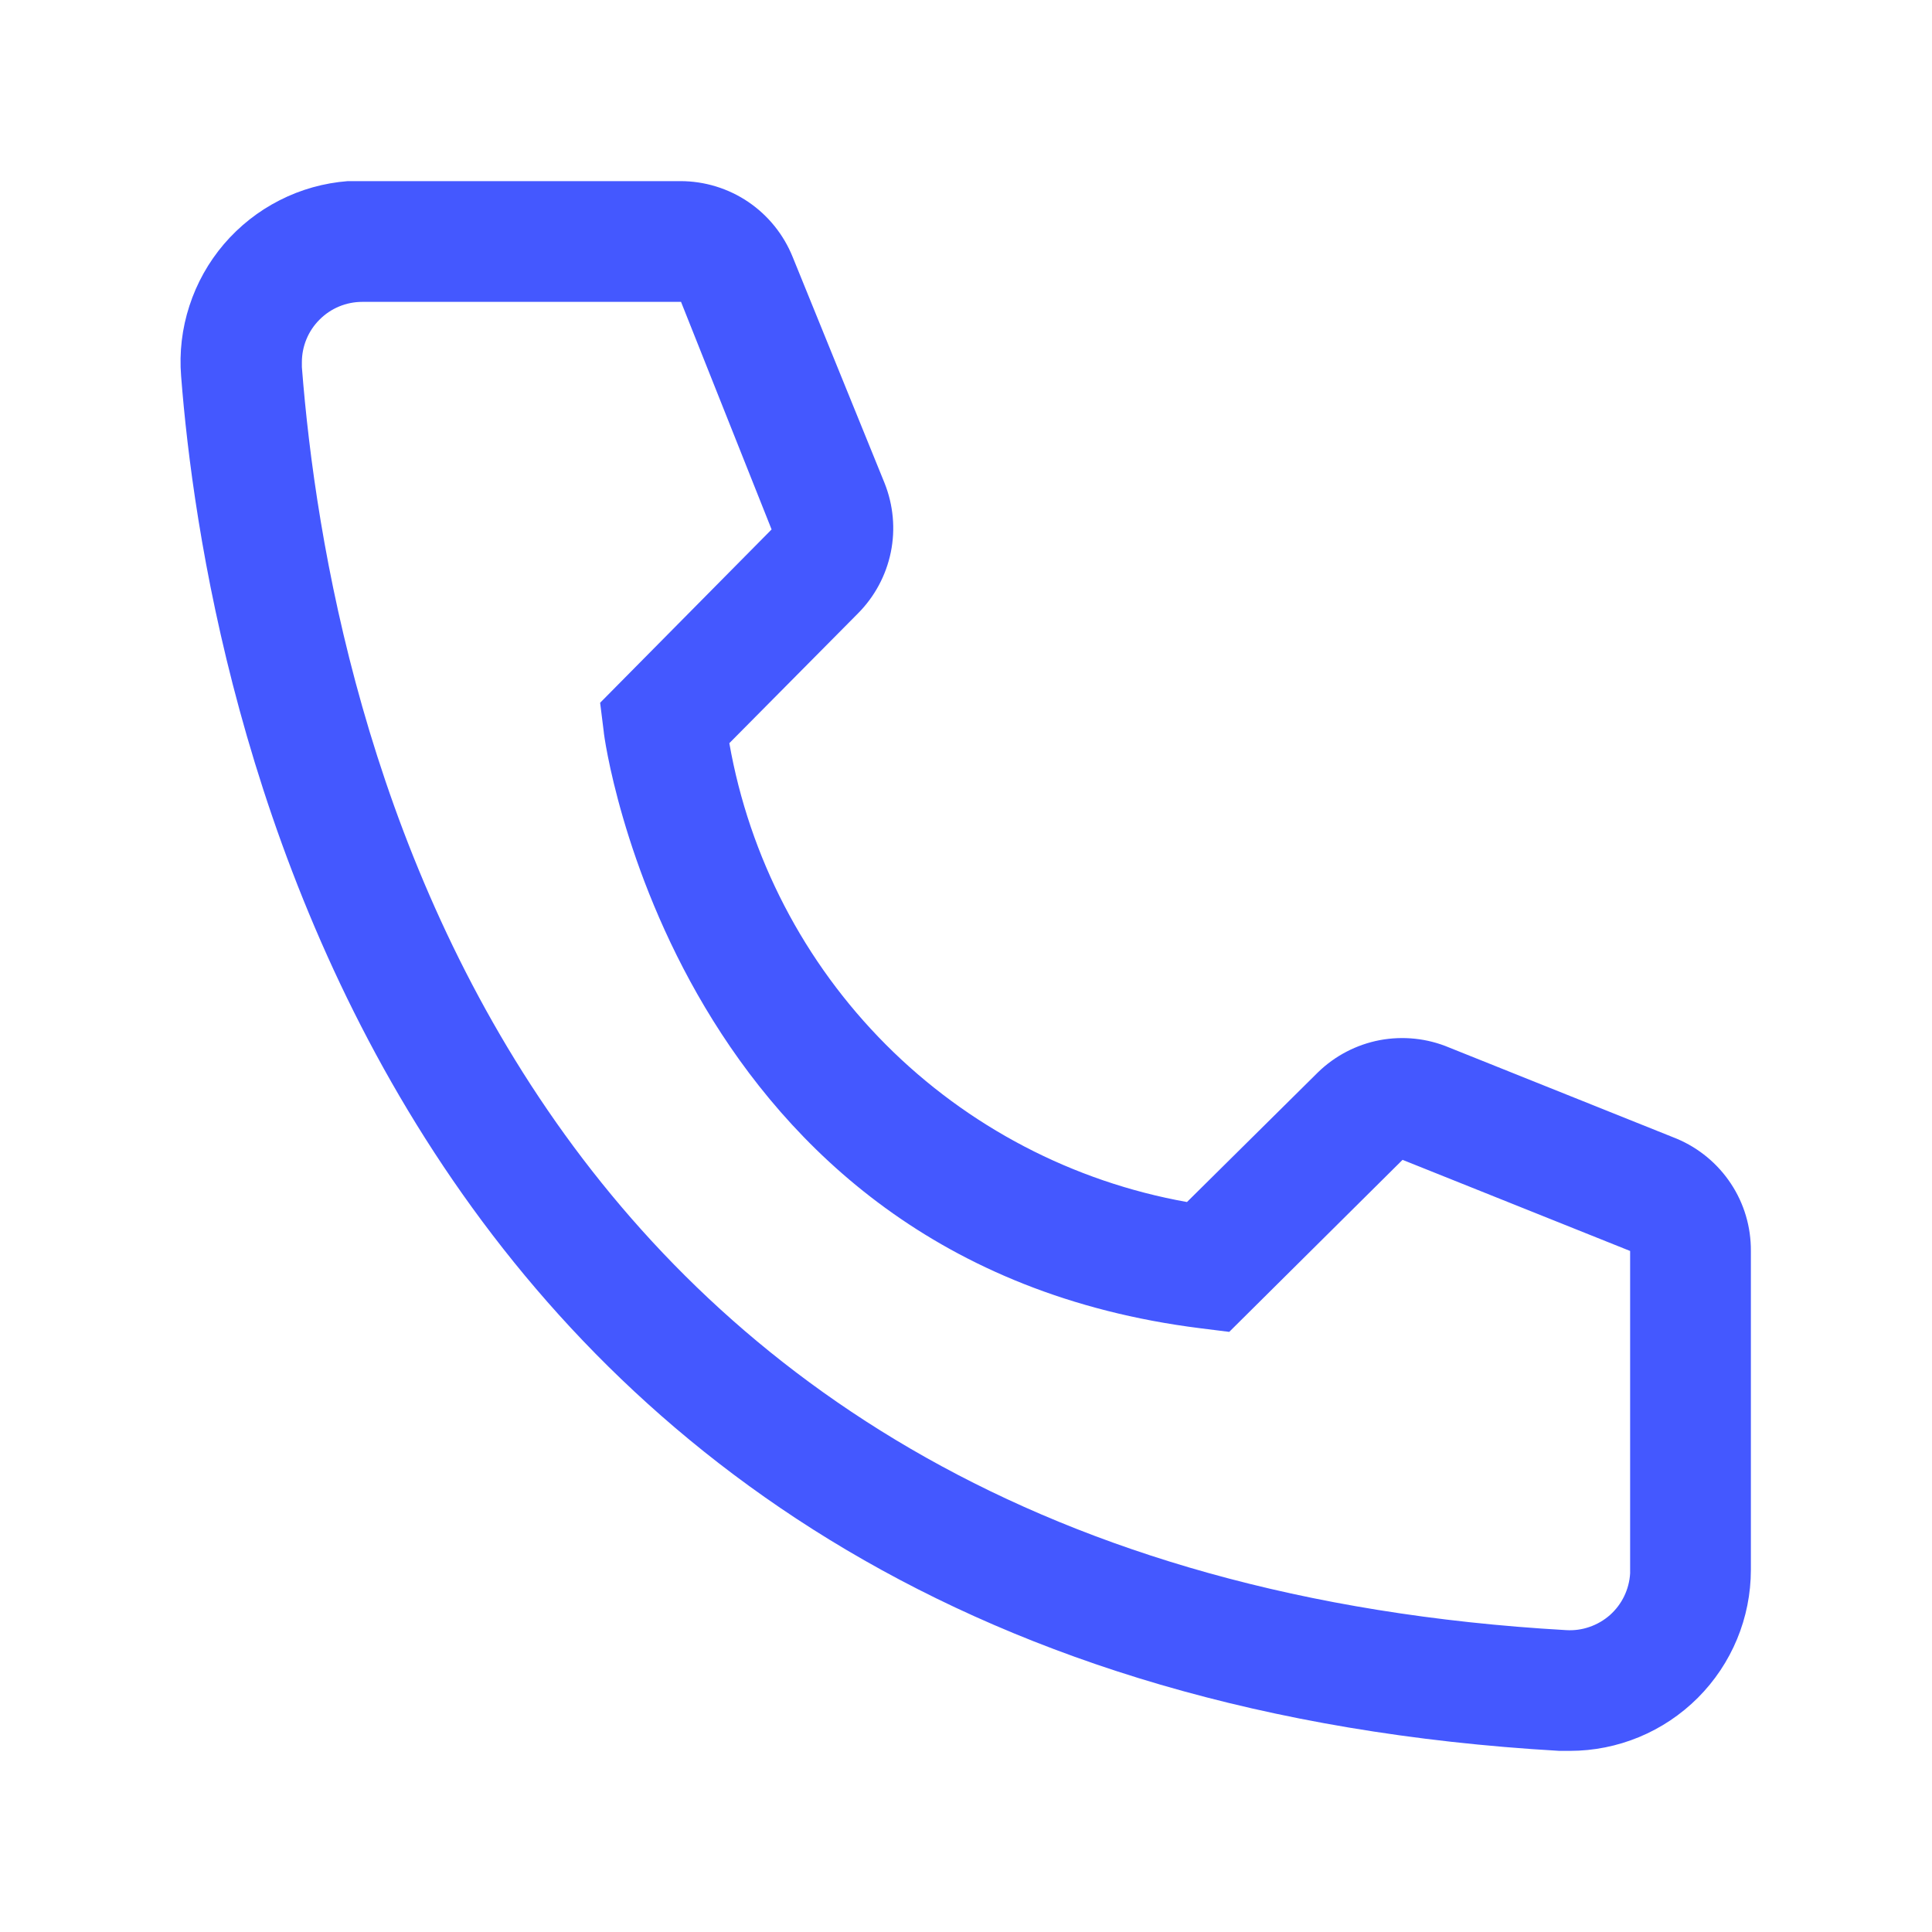
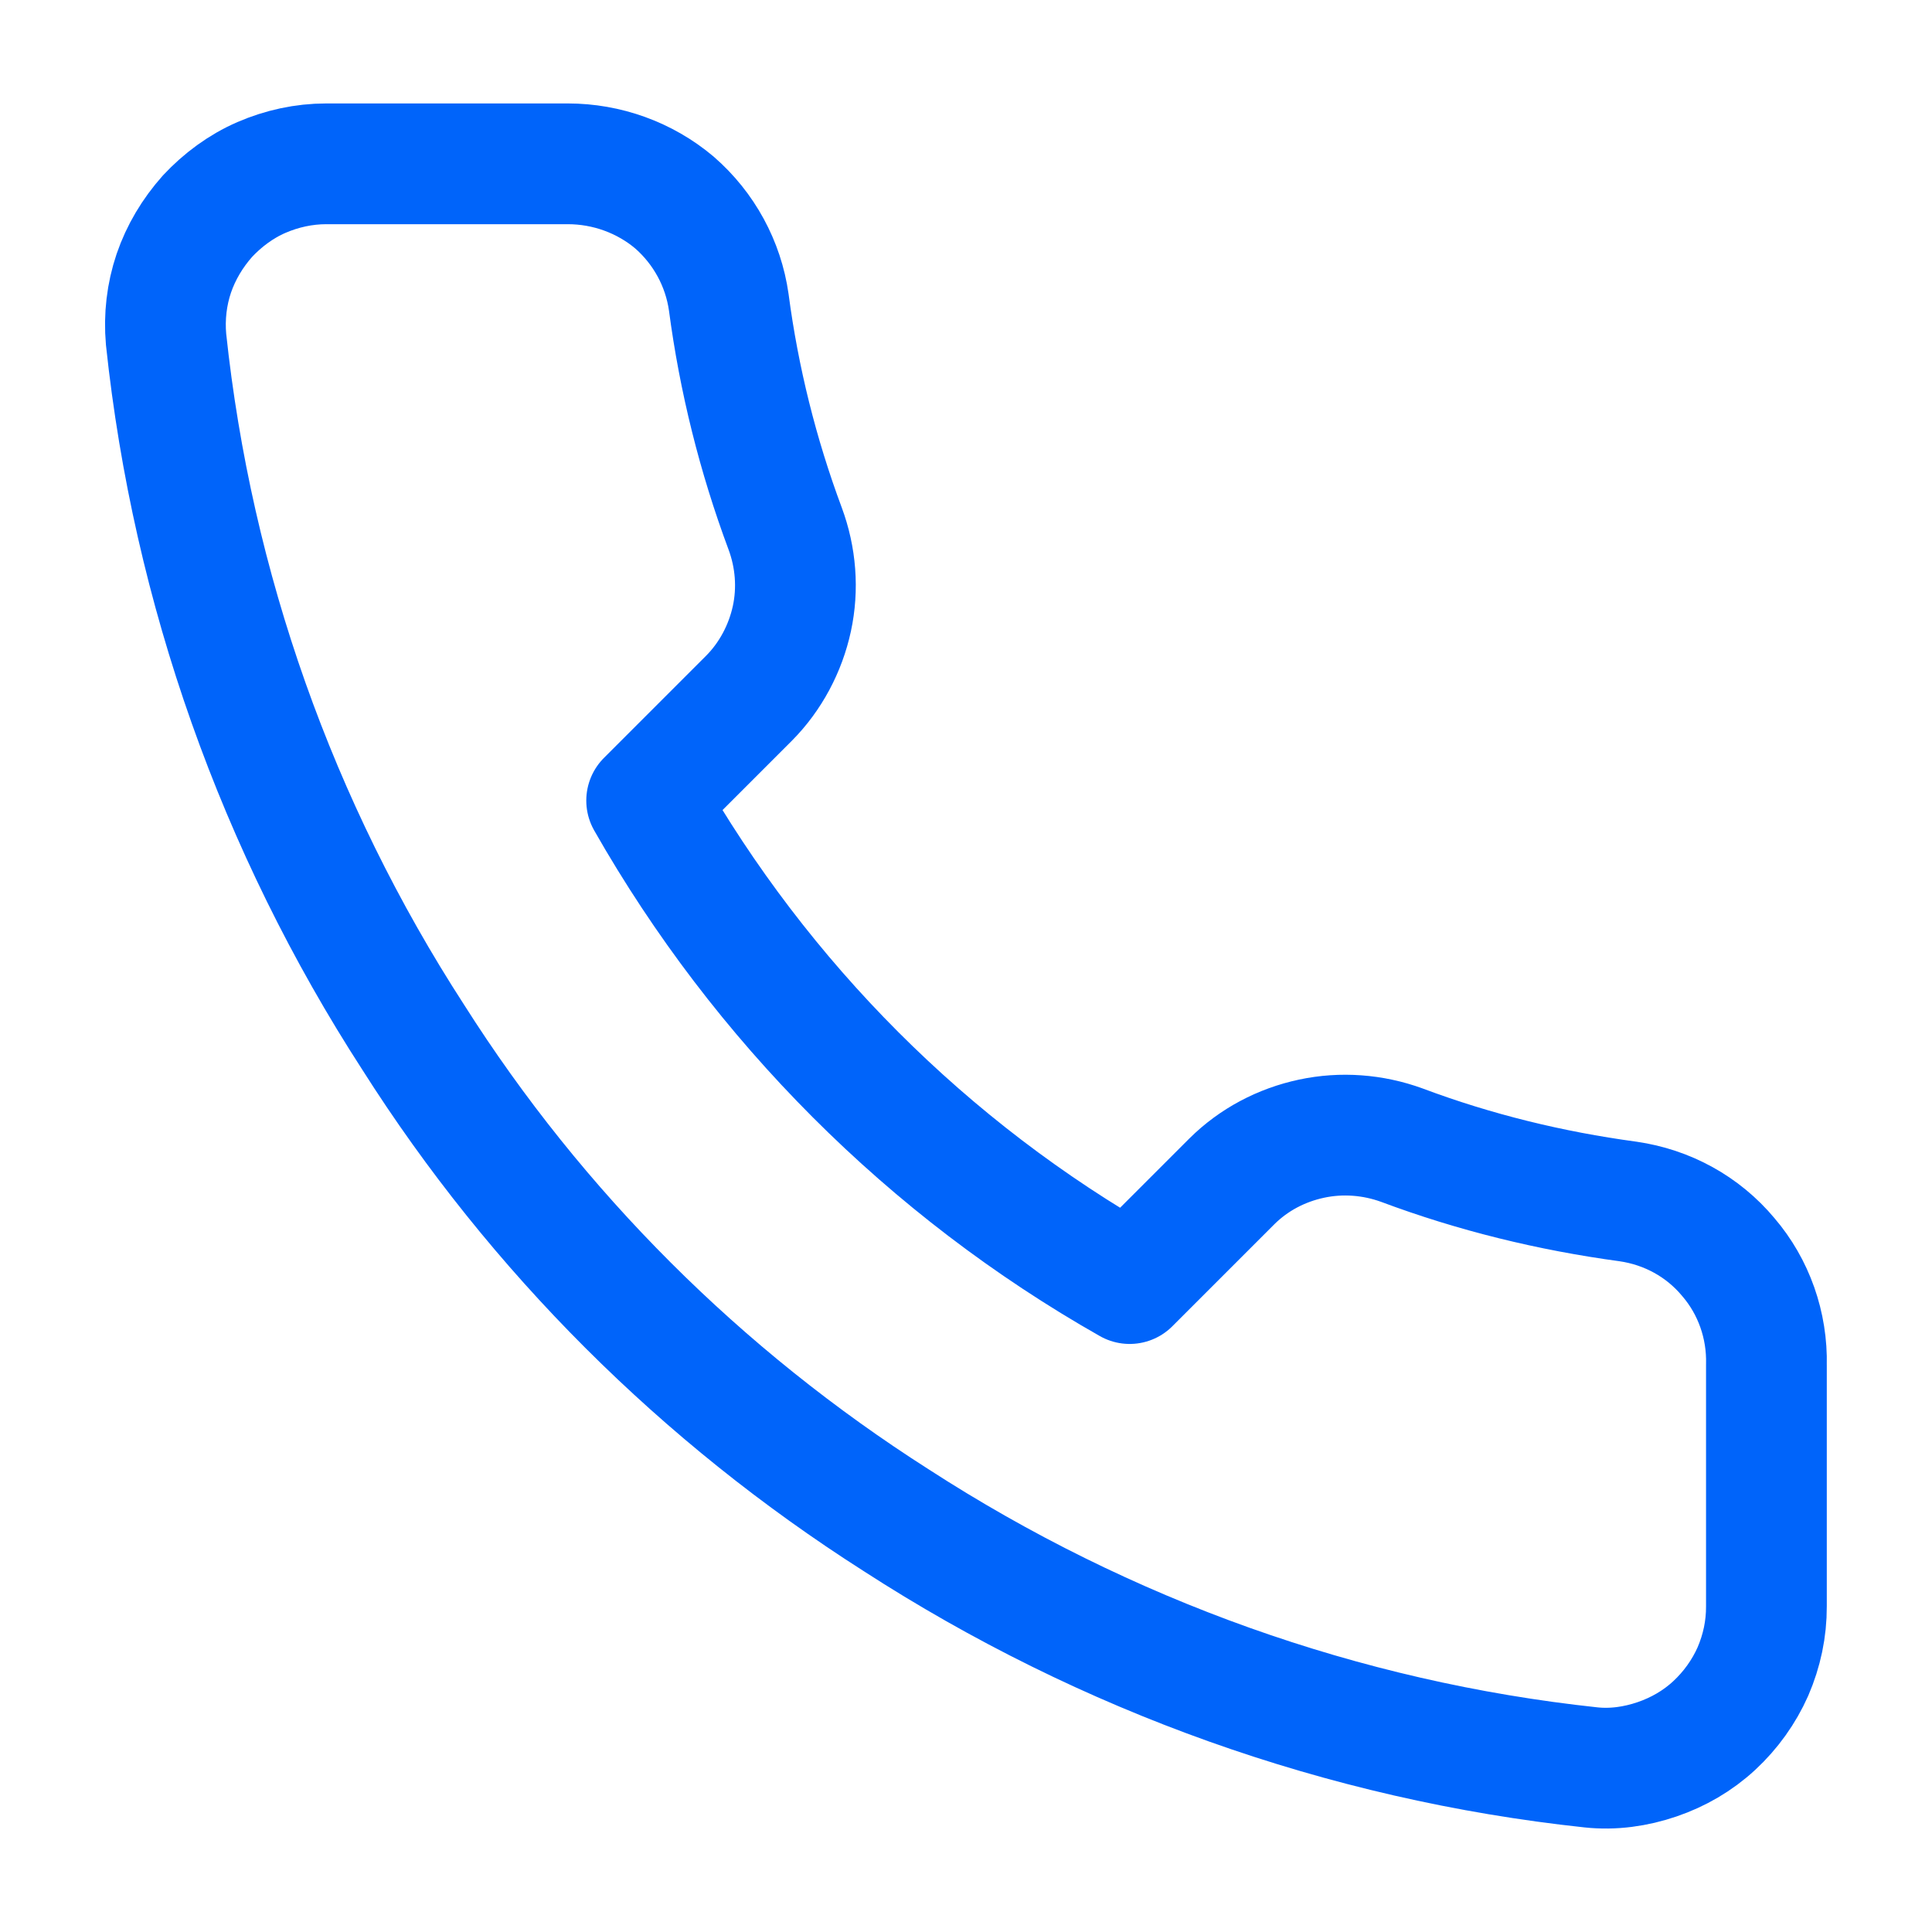
<svg xmlns="http://www.w3.org/2000/svg" width="24" height="24" viewBox="0 0 24 24" fill="none">
-   <g id="Icon card">
-     <path id="Vector" d="M19.5 21.75H19.373C4.635 20.902 2.543 8.467 2.25 4.673C2.226 4.377 2.261 4.081 2.353 3.799C2.444 3.518 2.59 3.257 2.782 3.032C2.975 2.807 3.209 2.622 3.473 2.488C3.737 2.353 4.025 2.273 4.32 2.25H8.453C8.753 2.25 9.047 2.34 9.295 2.508C9.544 2.677 9.736 2.916 9.848 3.195L10.988 6C11.097 6.273 11.125 6.572 11.066 6.86C11.007 7.148 10.865 7.412 10.658 7.62L9.06 9.232C9.31 10.651 9.989 11.958 11.005 12.977C12.022 13.997 13.328 14.679 14.745 14.932L16.373 13.32C16.584 13.115 16.851 12.976 17.14 12.921C17.429 12.867 17.729 12.898 18 13.012L20.828 14.145C21.102 14.26 21.337 14.454 21.501 14.702C21.666 14.95 21.752 15.242 21.75 15.54V19.5C21.75 20.097 21.513 20.669 21.091 21.091C20.669 21.513 20.097 21.75 19.5 21.75ZM4.5 3.75C4.301 3.75 4.11 3.829 3.97 3.97C3.829 4.11 3.75 4.301 3.75 4.5V4.56C4.095 9 6.308 19.5 19.455 20.25C19.554 20.256 19.652 20.243 19.746 20.21C19.839 20.178 19.925 20.128 19.999 20.063C20.073 19.997 20.133 19.918 20.176 19.829C20.219 19.74 20.244 19.644 20.25 19.545V15.54L17.423 14.408L15.27 16.545L14.91 16.5C8.385 15.682 7.5 9.158 7.5 9.09L7.455 8.73L9.585 6.577L8.46 3.75H4.5Z" fill="#4458FF" />
-   </g>
+   <path d="M21.943 16.955V19.955C21.944 20.235 21.887 20.505 21.775 20.765C21.664 21.015 21.5 21.245 21.295 21.435C21.09 21.625 20.848 21.765 20.584 21.855C20.32 21.945 20.04 21.985 19.763 21.955C16.686 21.625 13.73 20.565 11.133 18.885C8.717 17.345 6.668 15.305 5.133 12.885C3.443 10.275 2.391 7.305 2.063 4.215C2.038 3.935 2.071 3.655 2.159 3.395C2.248 3.135 2.391 2.895 2.578 2.685C2.765 2.485 2.993 2.315 3.247 2.205C3.501 2.095 3.775 2.035 4.053 2.035H7.053C7.538 2.035 8.009 2.205 8.377 2.515C8.745 2.835 8.985 3.275 9.053 3.755C9.18 4.715 9.414 5.655 9.753 6.565C9.887 6.925 9.917 7.315 9.837 7.685C9.757 8.055 9.572 8.405 9.303 8.675L8.033 9.945C9.456 12.445 11.529 14.525 14.033 15.945L15.303 14.675C15.575 14.405 15.918 14.225 16.292 14.145C16.666 14.065 17.055 14.095 17.413 14.225C18.32 14.565 19.263 14.795 20.223 14.925C20.709 14.995 21.152 15.235 21.469 15.615C21.787 15.985 21.955 16.465 21.943 16.955Z" stroke="#0064FA" stroke-width="1.5" stroke-linecap="round" stroke-linejoin="round" />
</svg>
